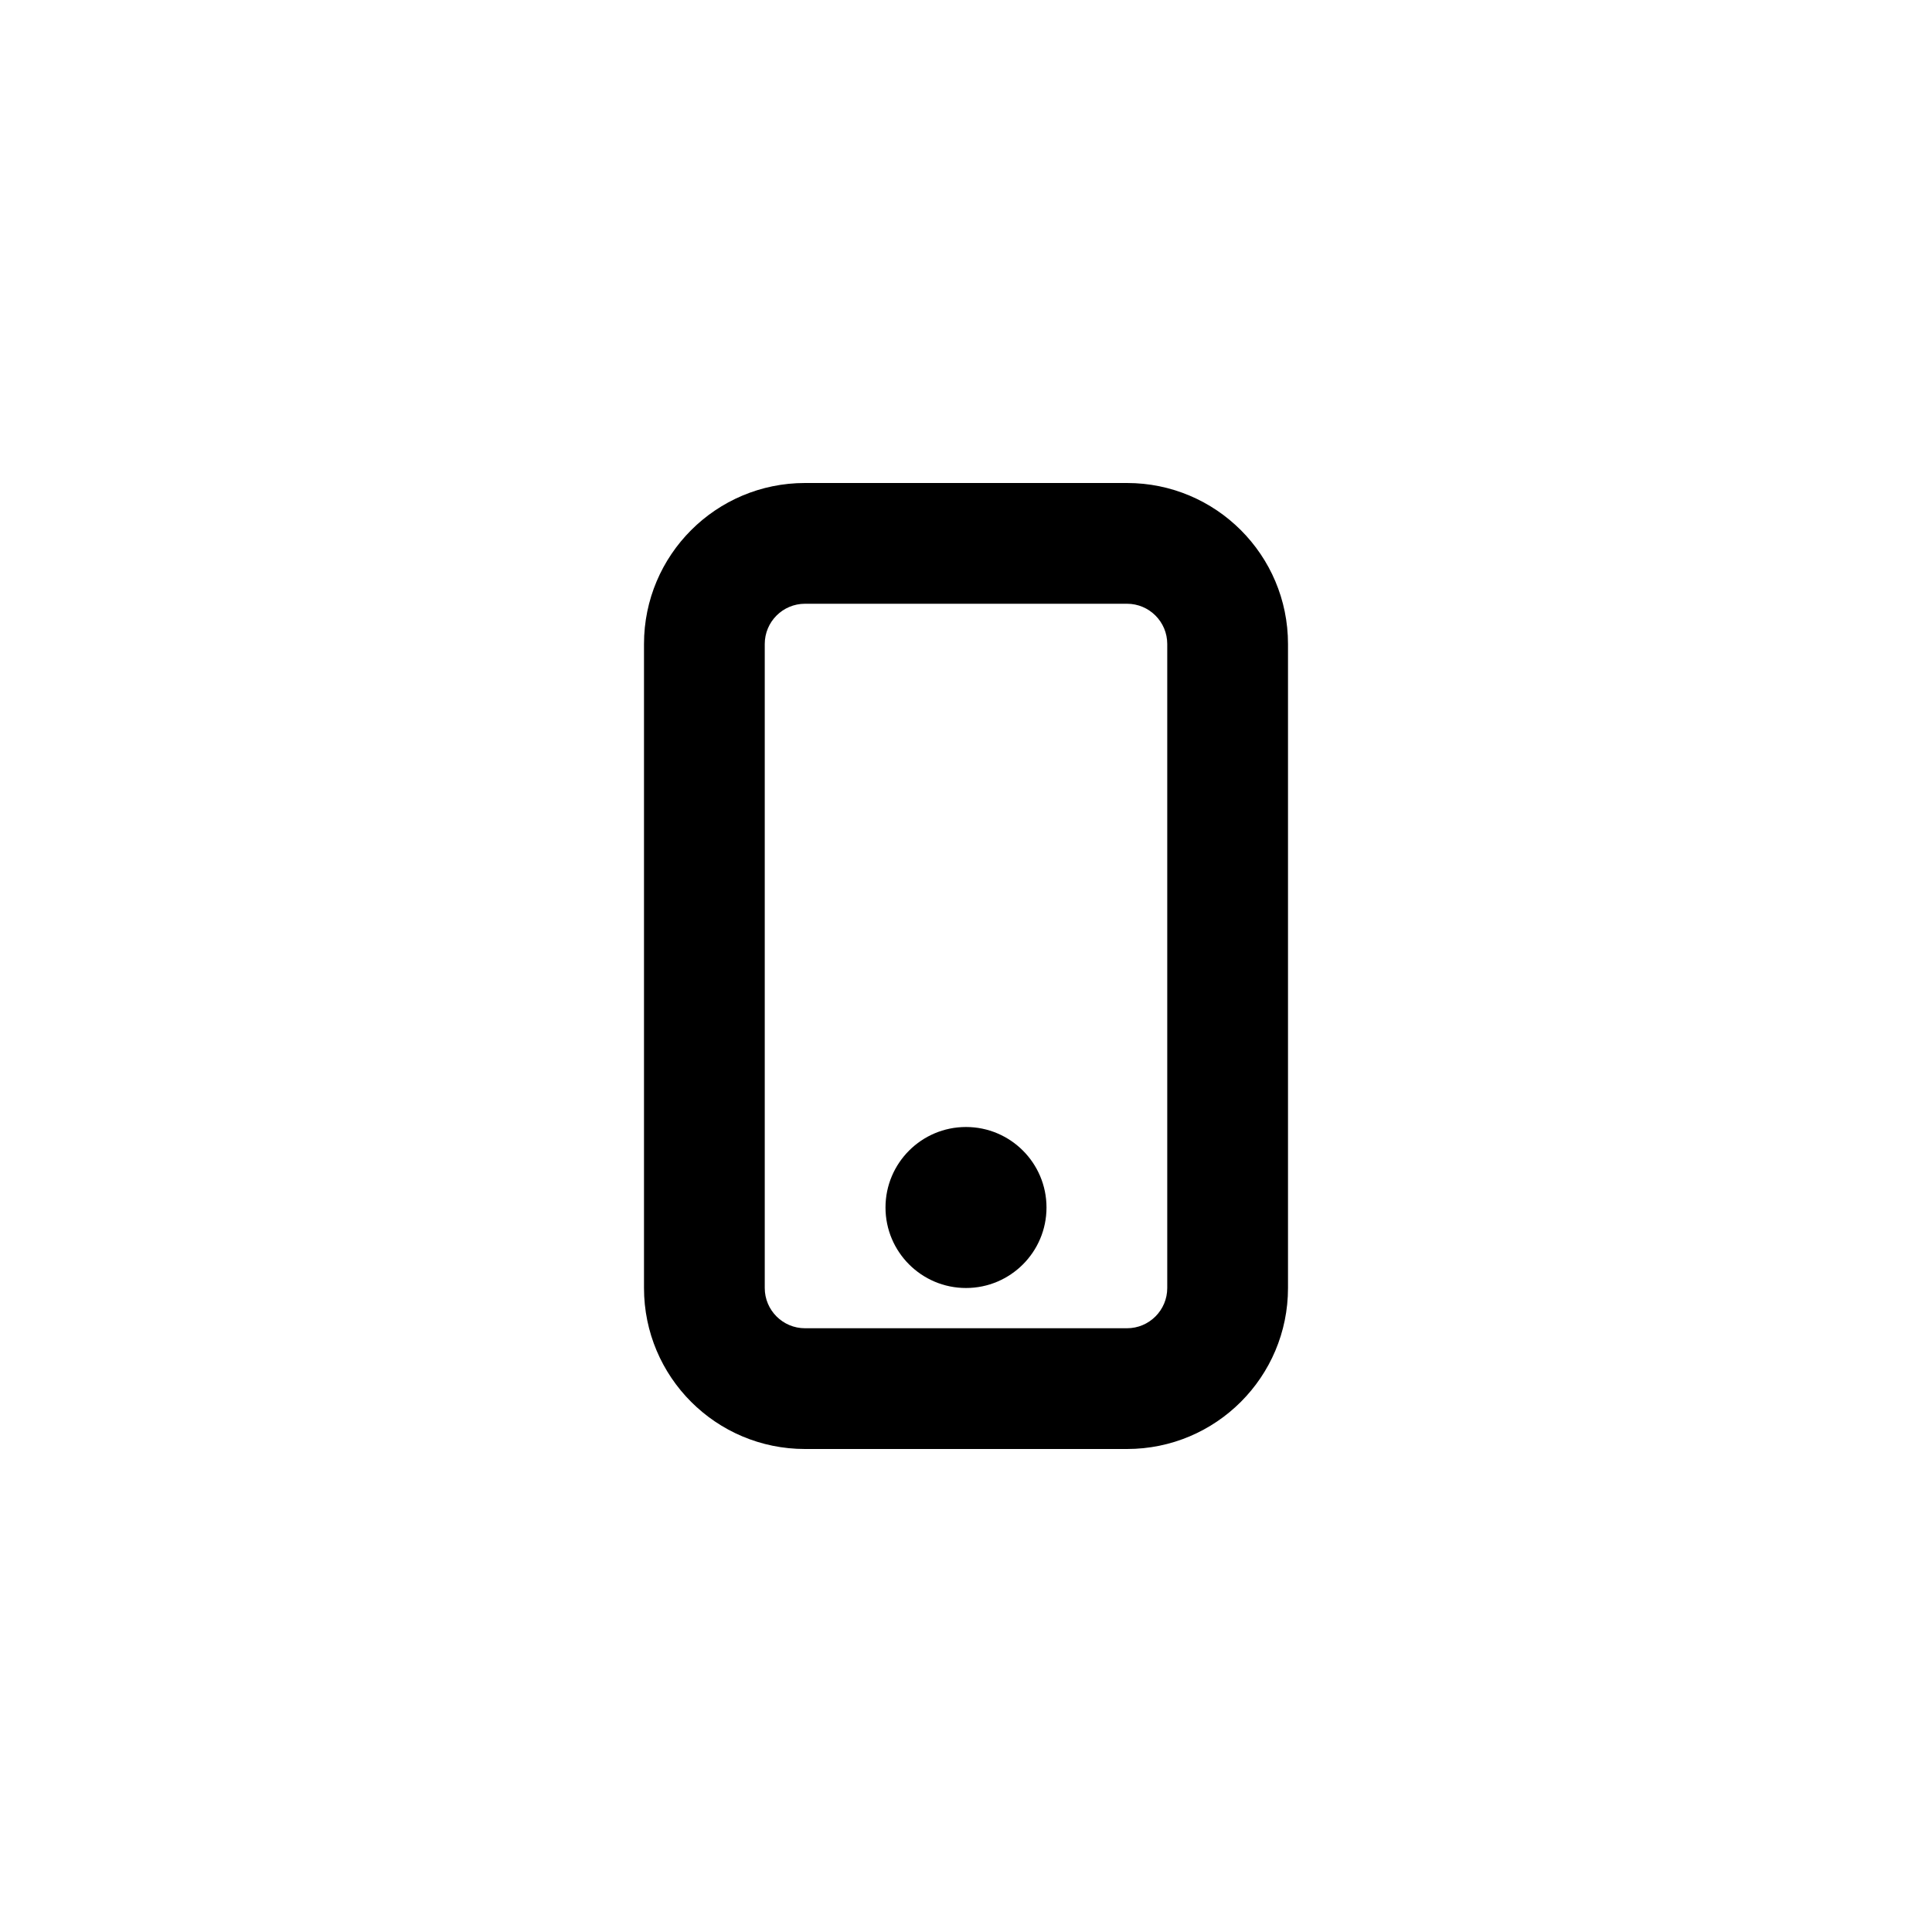
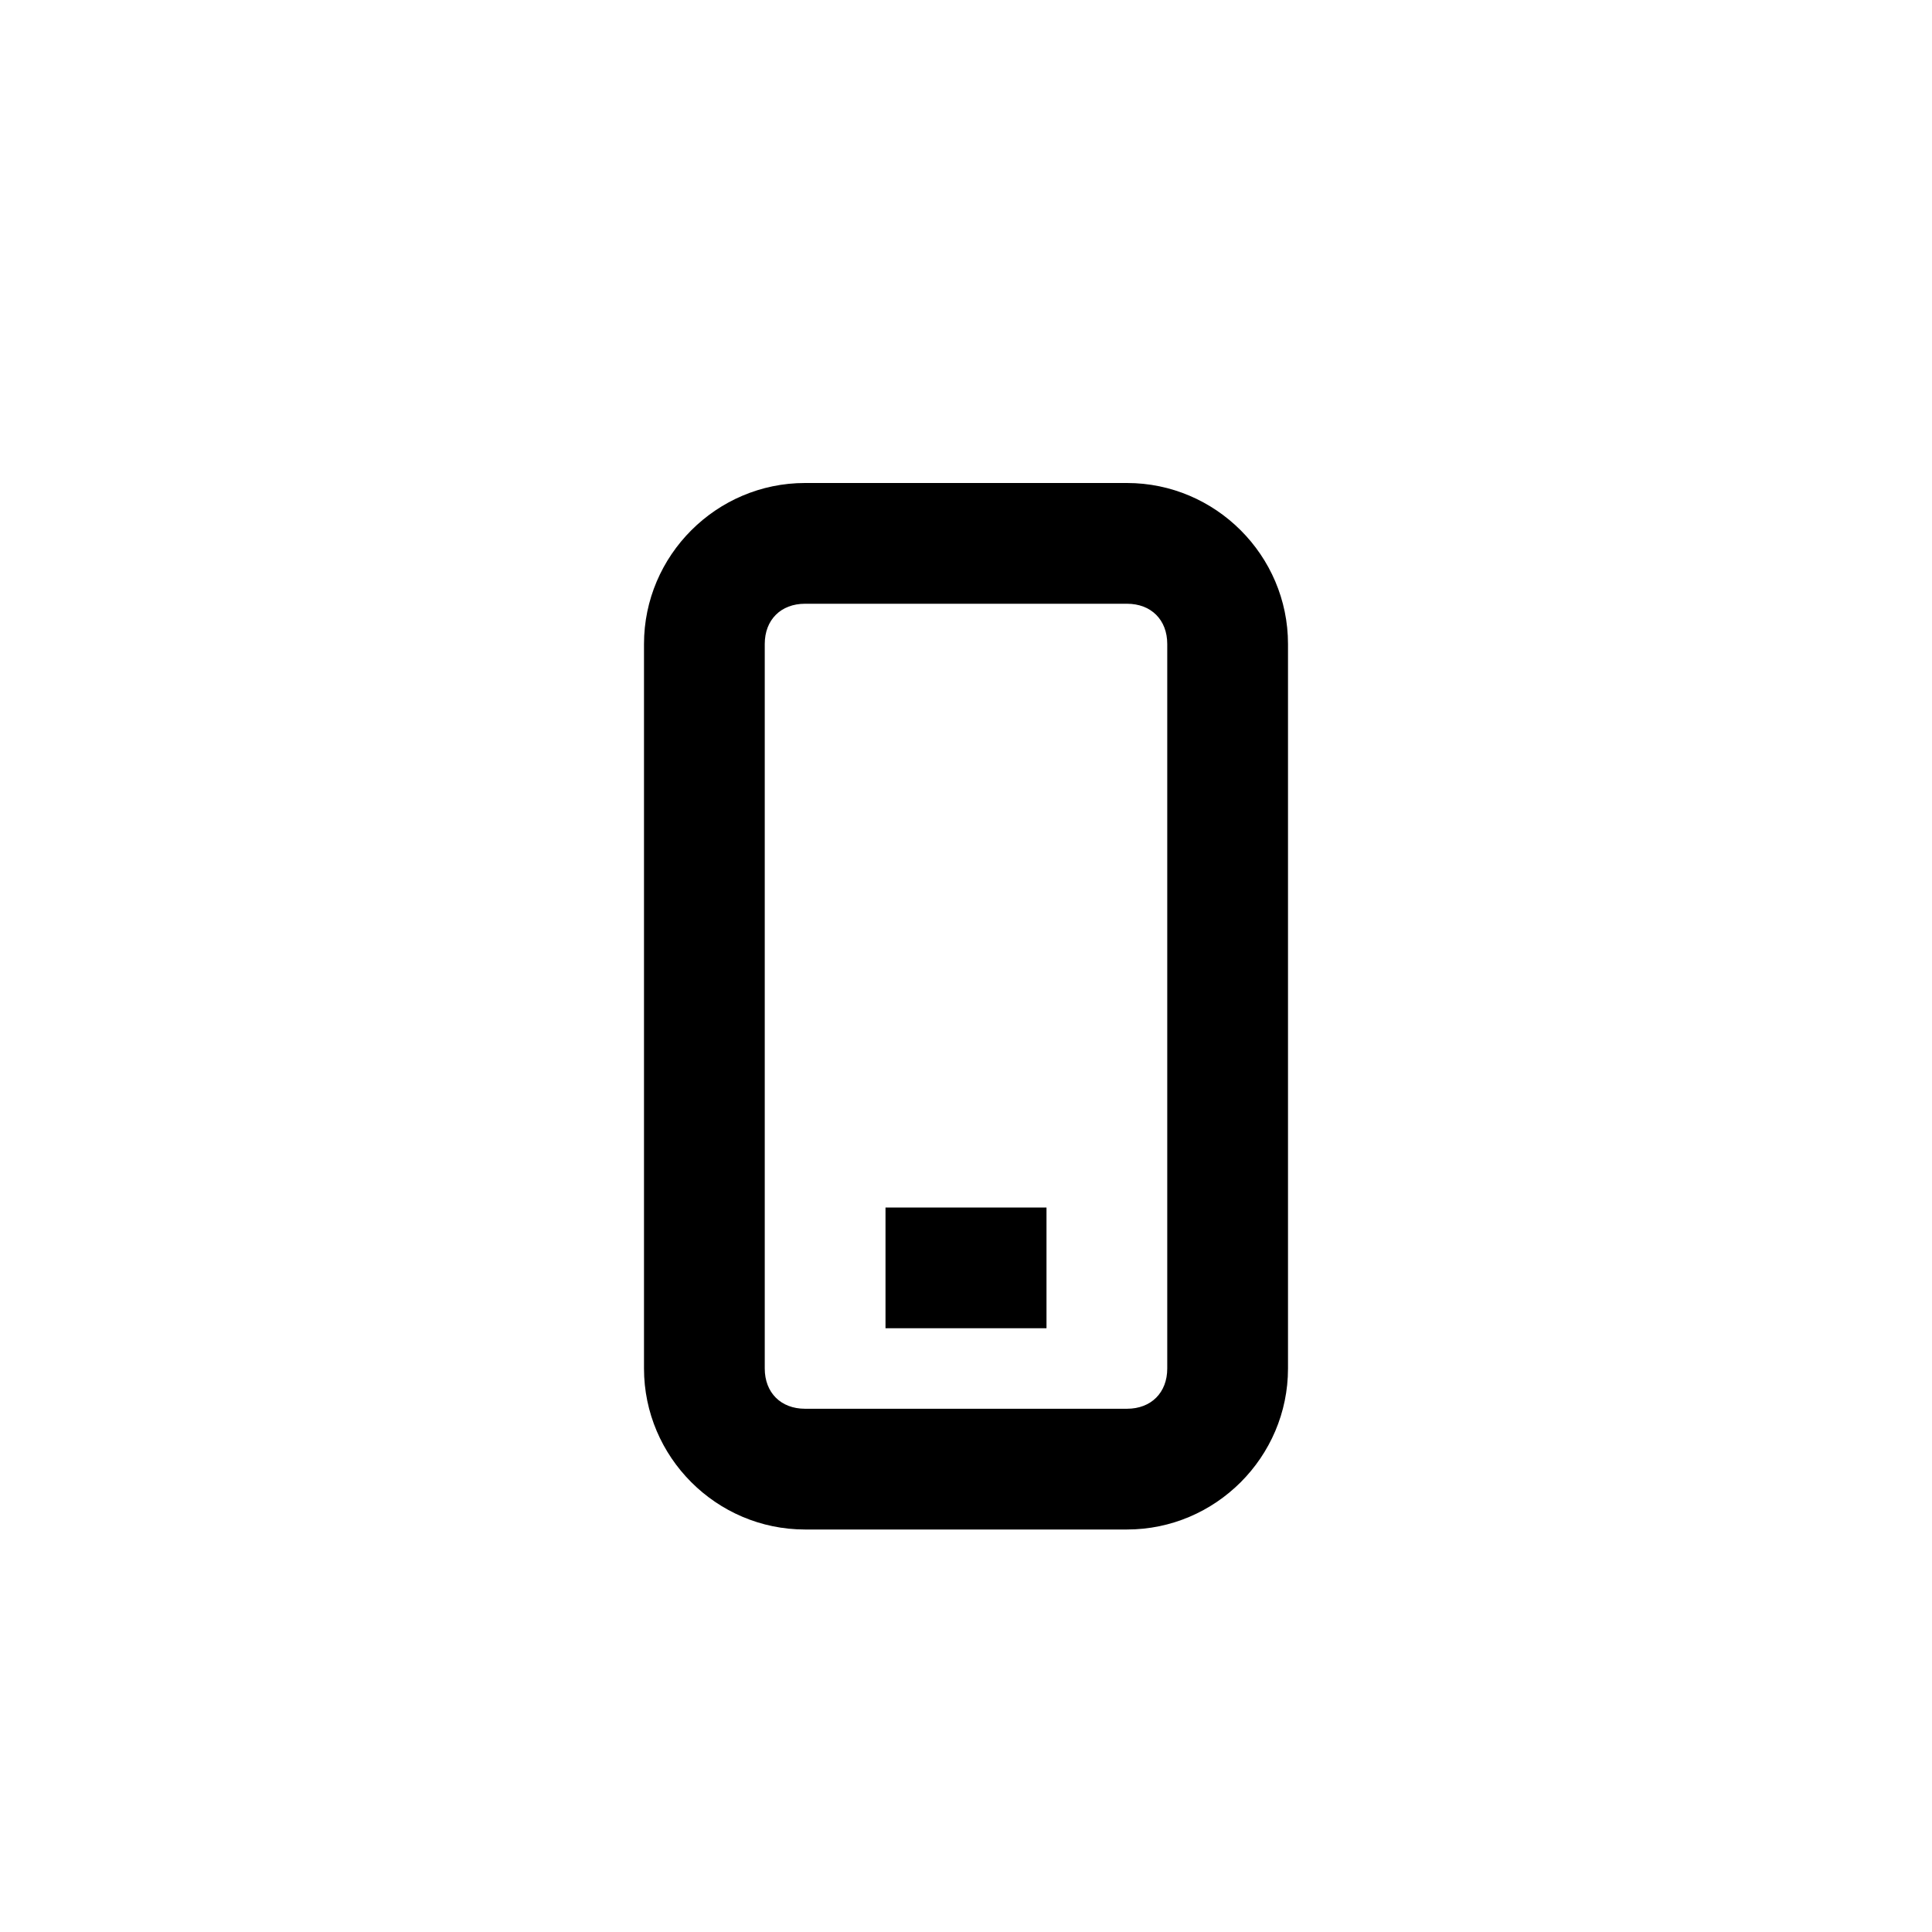
<svg xmlns="http://www.w3.org/2000/svg" width="24" height="24" viewBox="0 0 24 24">
-   <path d="M12 14C11.448 14 11 14.448 11 15C11 15.552 11.448 16 12 16C12.552 16 13 15.552 13 15C13 14.448 12.552 14 12 14Z" />
-   <path fill-rule="evenodd" clip-rule="evenodd" d="M8 8C8 6.895 8.895 6 10 6H14C15.105 6 16 6.895 16 8V16C16 17.105 15.105 18 14 18H10C8.895 18 8 17.105 8 16V8ZM10 7.5H14C14.276 7.5 14.5 7.724 14.5 8V16C14.5 16.276 14.276 16.5 14 16.5H10C9.724 16.5 9.5 16.276 9.5 16V8C9.5 7.724 9.724 7.5 10 7.5Z" />
+   <path d="M14 6H10C8.9 6 8 6.9 8 8V17C8 18.1 8.9 19 10 19H14C15.1 19 16 18.1 16 17V8C16 6.9 15.1 6 14 6ZM14.5 17C14.5 17.3 14.3 17.5 14 17.5H10C9.7 17.5 9.5 17.3 9.5 17V8C9.5 7.7 9.7 7.5 10 7.5H14C14.3 7.5 14.5 7.7 14.5 8V17ZM11 16.5H13V15H11V16.5Z" />
</svg>
